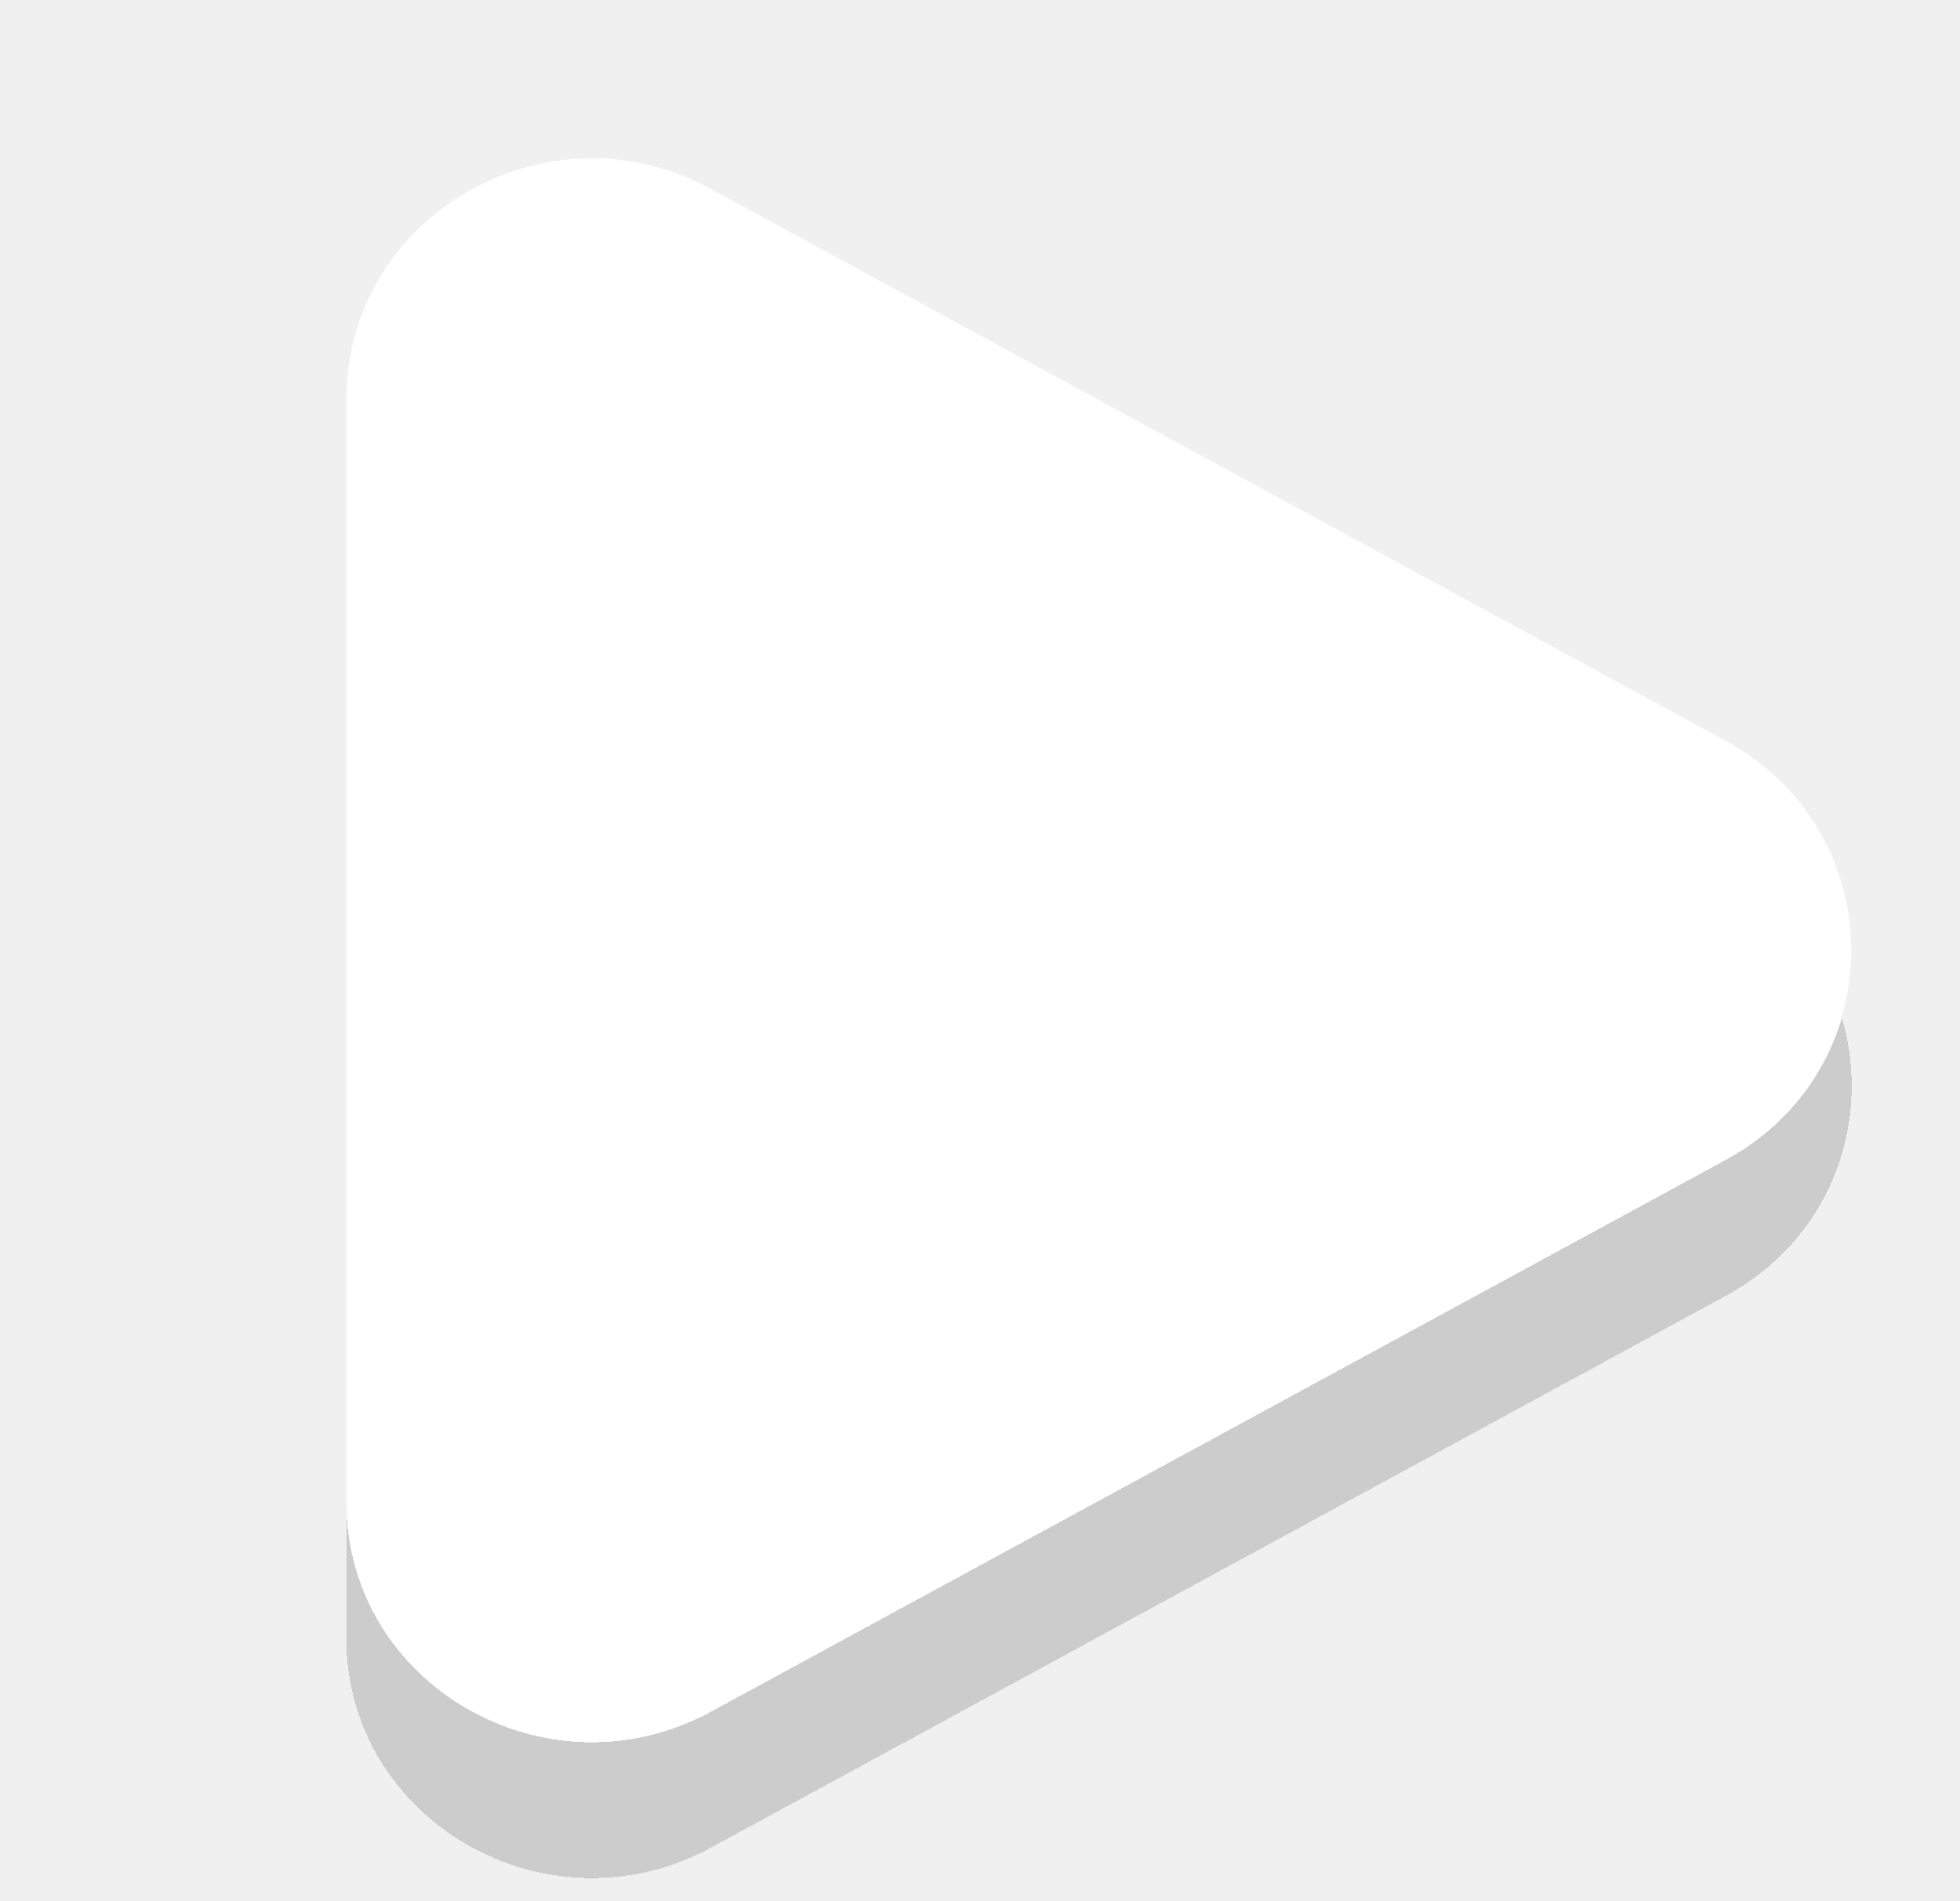
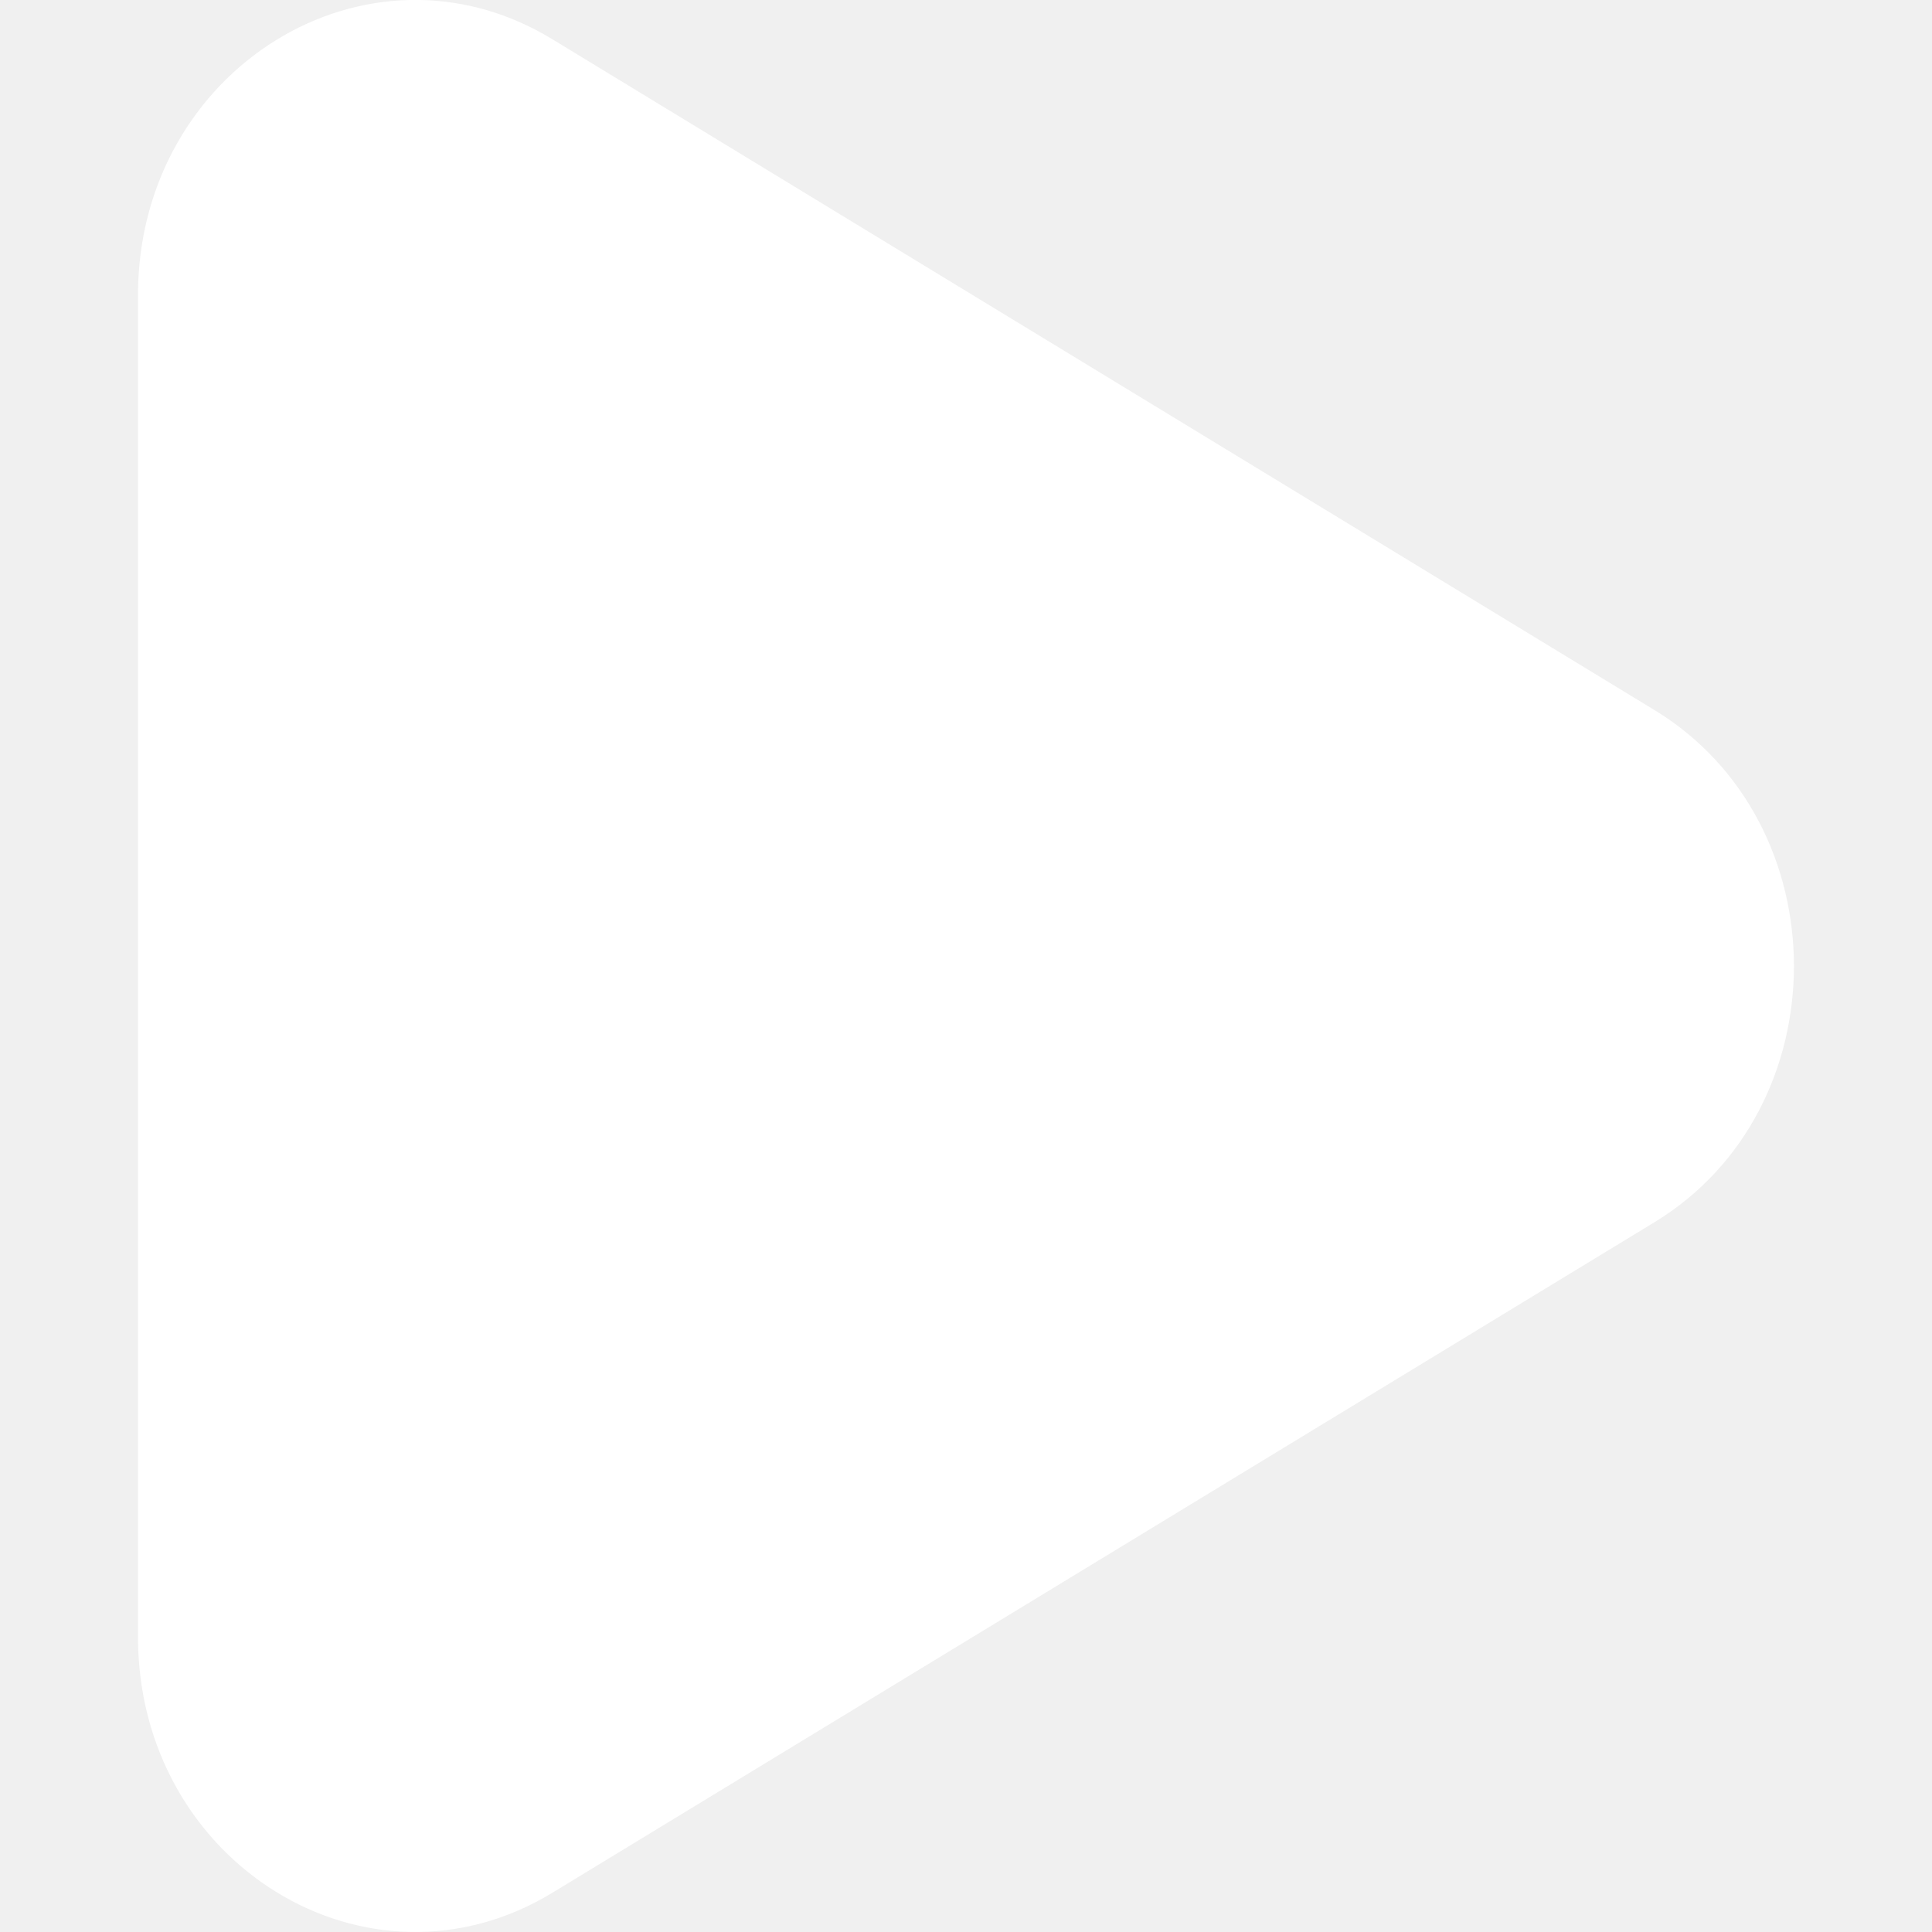
- <svg xmlns="http://www.w3.org/2000/svg" width="33" height="32" viewBox="0 0 33 32" fill="none">
-   <g filter="url(#filter0_d_9895_35623)">
-     <path d="M29.047 12.47C31.877 14.008 31.877 17.991 29.047 19.53L11.965 28.819C9.215 30.314 5.836 28.368 5.836 25.289V6.71C5.836 3.631 9.215 1.685 11.965 3.18L29.047 12.47Z" fill="white" />
+ <svg xmlns="http://www.w3.org/2000/svg" viewBox="-0.5 0 7 7" version="1.1">
+   <defs>
+ 
+ </defs>
+   <g id="Page-1" stroke="none" stroke-width="1" fill="none" fill-rule="evenodd">
+     <g id="Dribbble-Light-Preview" transform="translate(-347, -3766)" fill="#000000">
+       <g id="icons" transform="translate(56, 160)">
+         <path d="M296.495,3608.573 L292.501,3606.142 C291.832,3605.735 291,3606.25 291,3607.069 L291,3611.931 C291,3612.751 291.832,3613.264 292.501,3612.858 L296.495,3610.428 C297.168,3610.018 297.168,3608.983 296.495,3608.573" id="play-[#1003]" fill="#ffffff">
+ 
+ </path>
+       </g>
+     </g>
  </g>
-   <defs>
-     <filter id="filter0_d_9895_35623" x="0.5" y="0" width="32" height="34.286" filterUnits="userSpaceOnUse" color-interpolation-filters="sRGB">
-       <feFlood flood-opacity="0" result="BackgroundImageFix" />
-       <feColorMatrix in="SourceAlpha" type="matrix" values="0 0 0 0 0 0 0 0 0 0 0 0 0 0 0 0 0 0 127 0" result="hardAlpha" />
-       <feOffset dy="2.286" />
-       <feComposite in2="hardAlpha" operator="out" />
-       <feColorMatrix type="matrix" values="0 0 0 0 0 0 0 0 0 0 0 0 0 0 0 0 0 0 0.15 0" />
-       <feBlend mode="normal" in2="BackgroundImageFix" result="effect1_dropShadow_9895_35623" />
-       <feBlend mode="normal" in="SourceGraphic" in2="effect1_dropShadow_9895_35623" result="shape" />
-     </filter>
-   </defs>
</svg>
